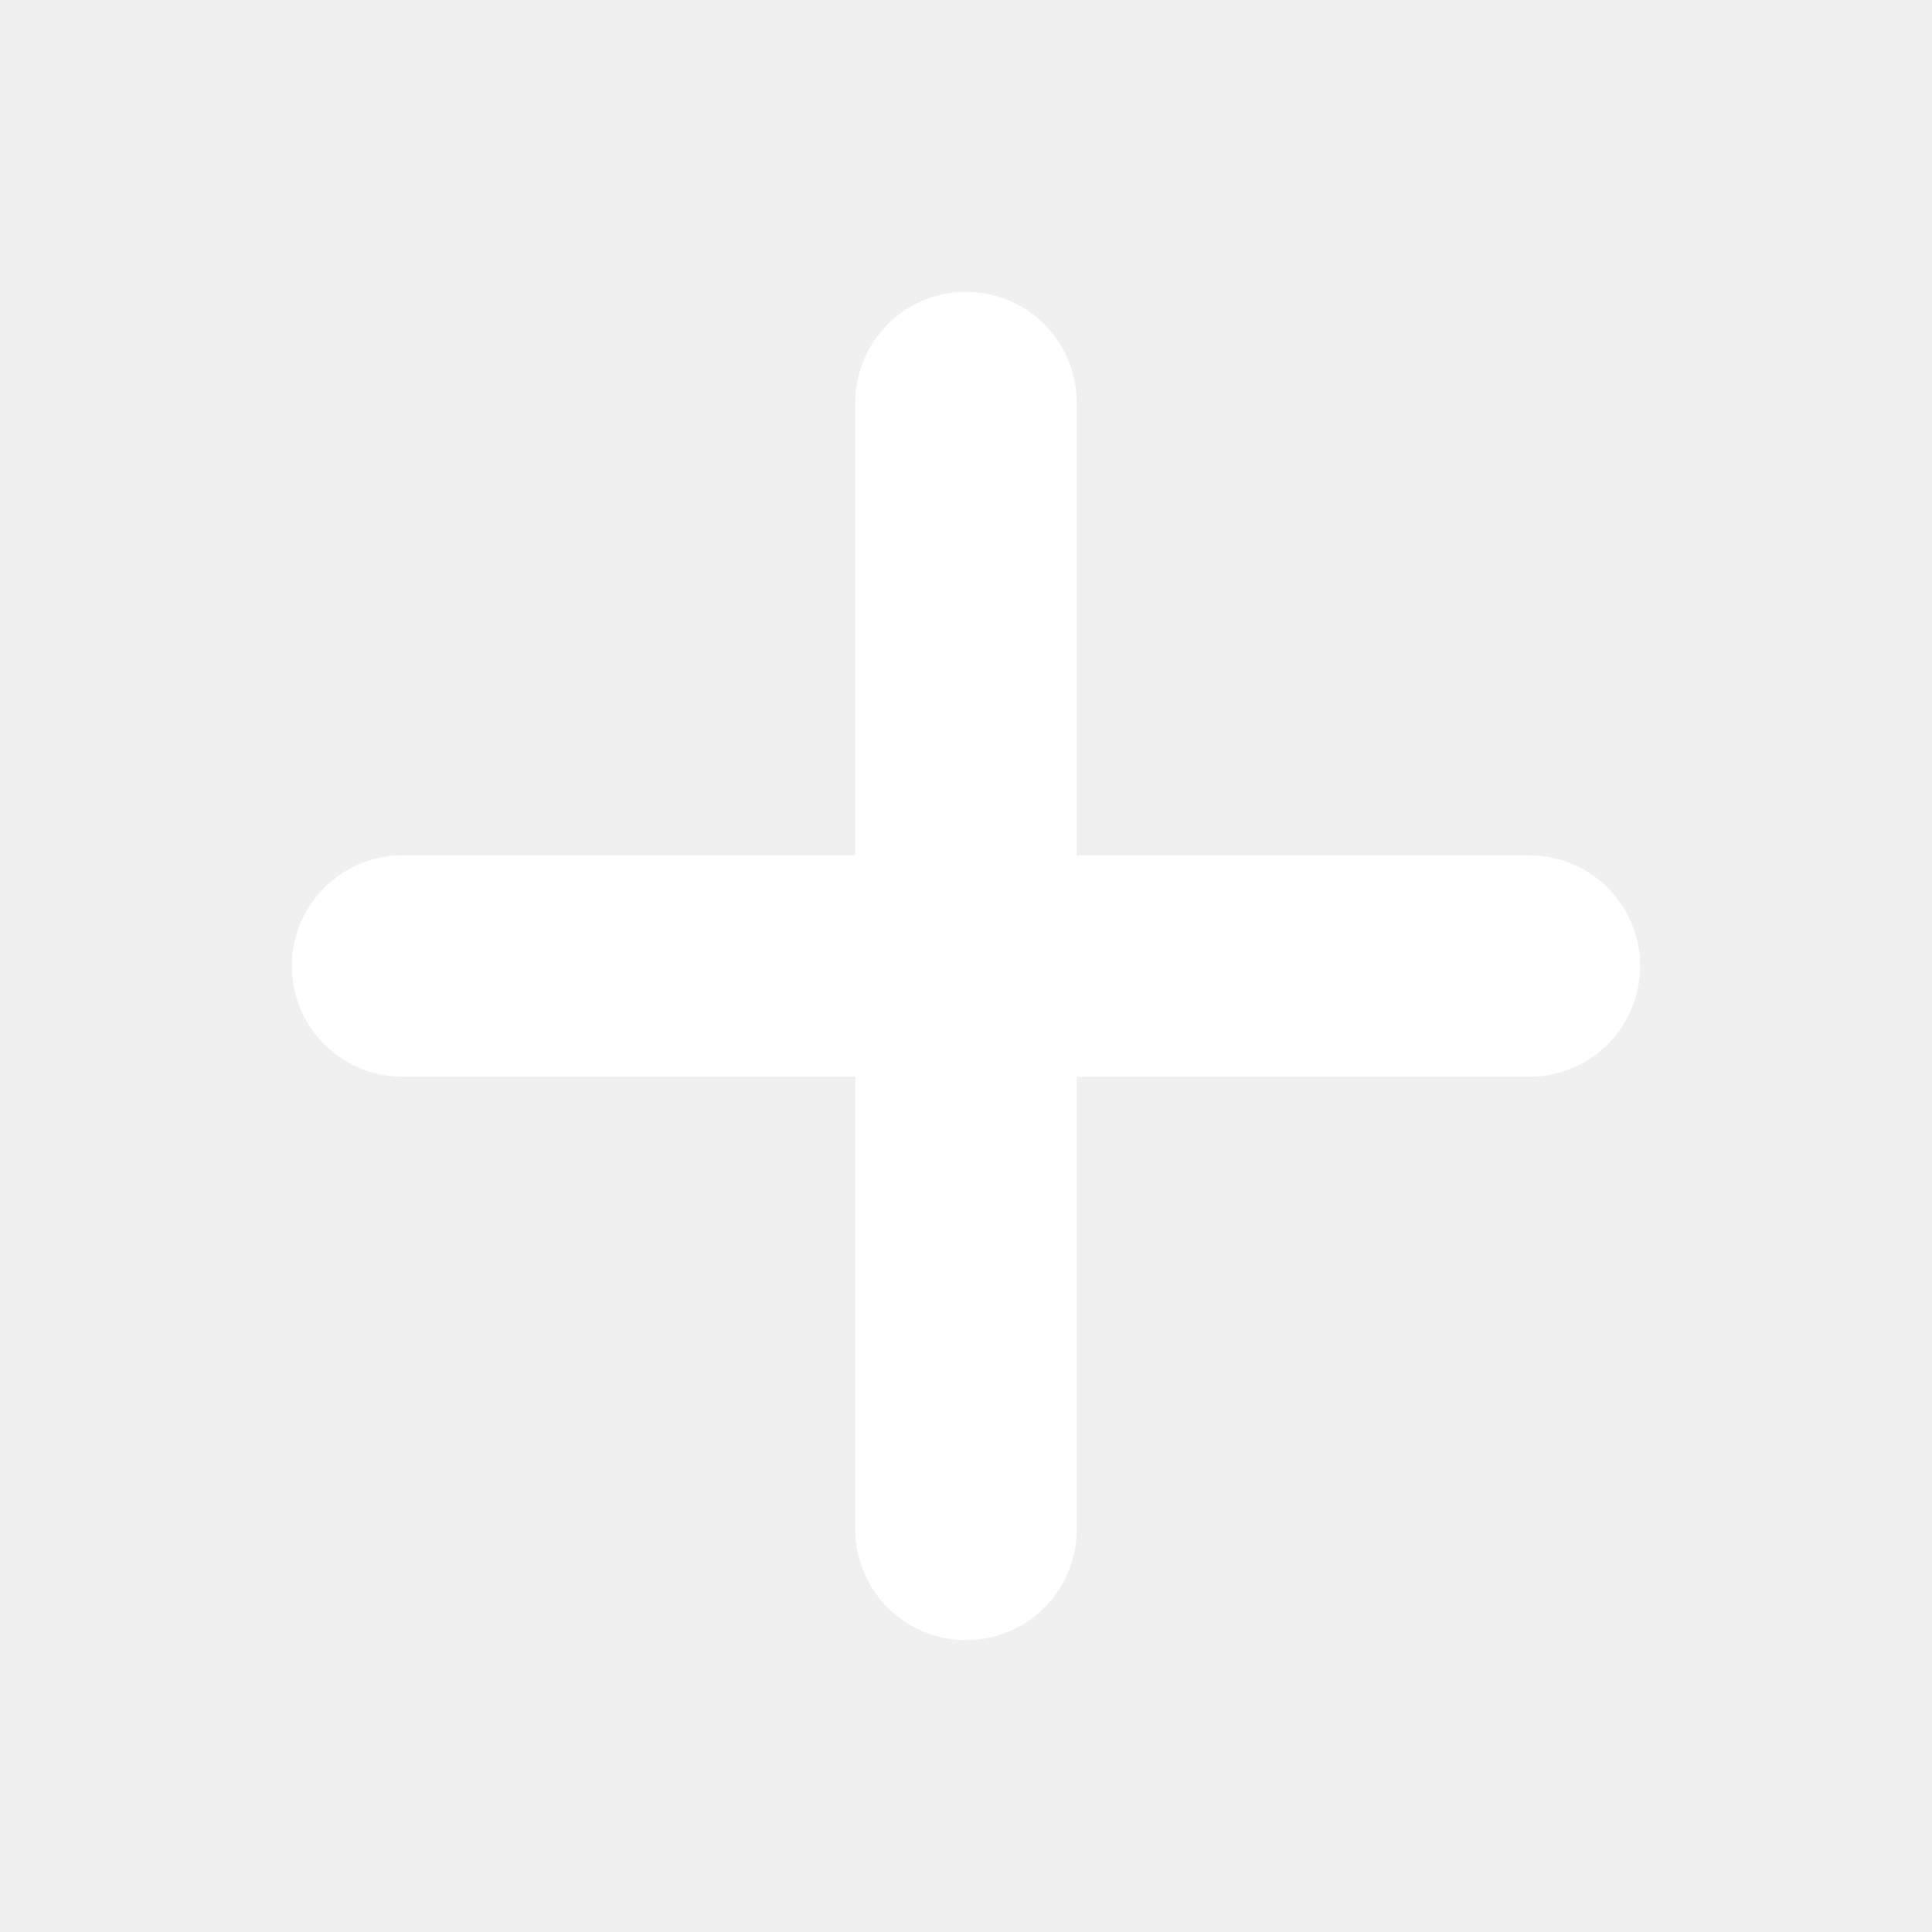
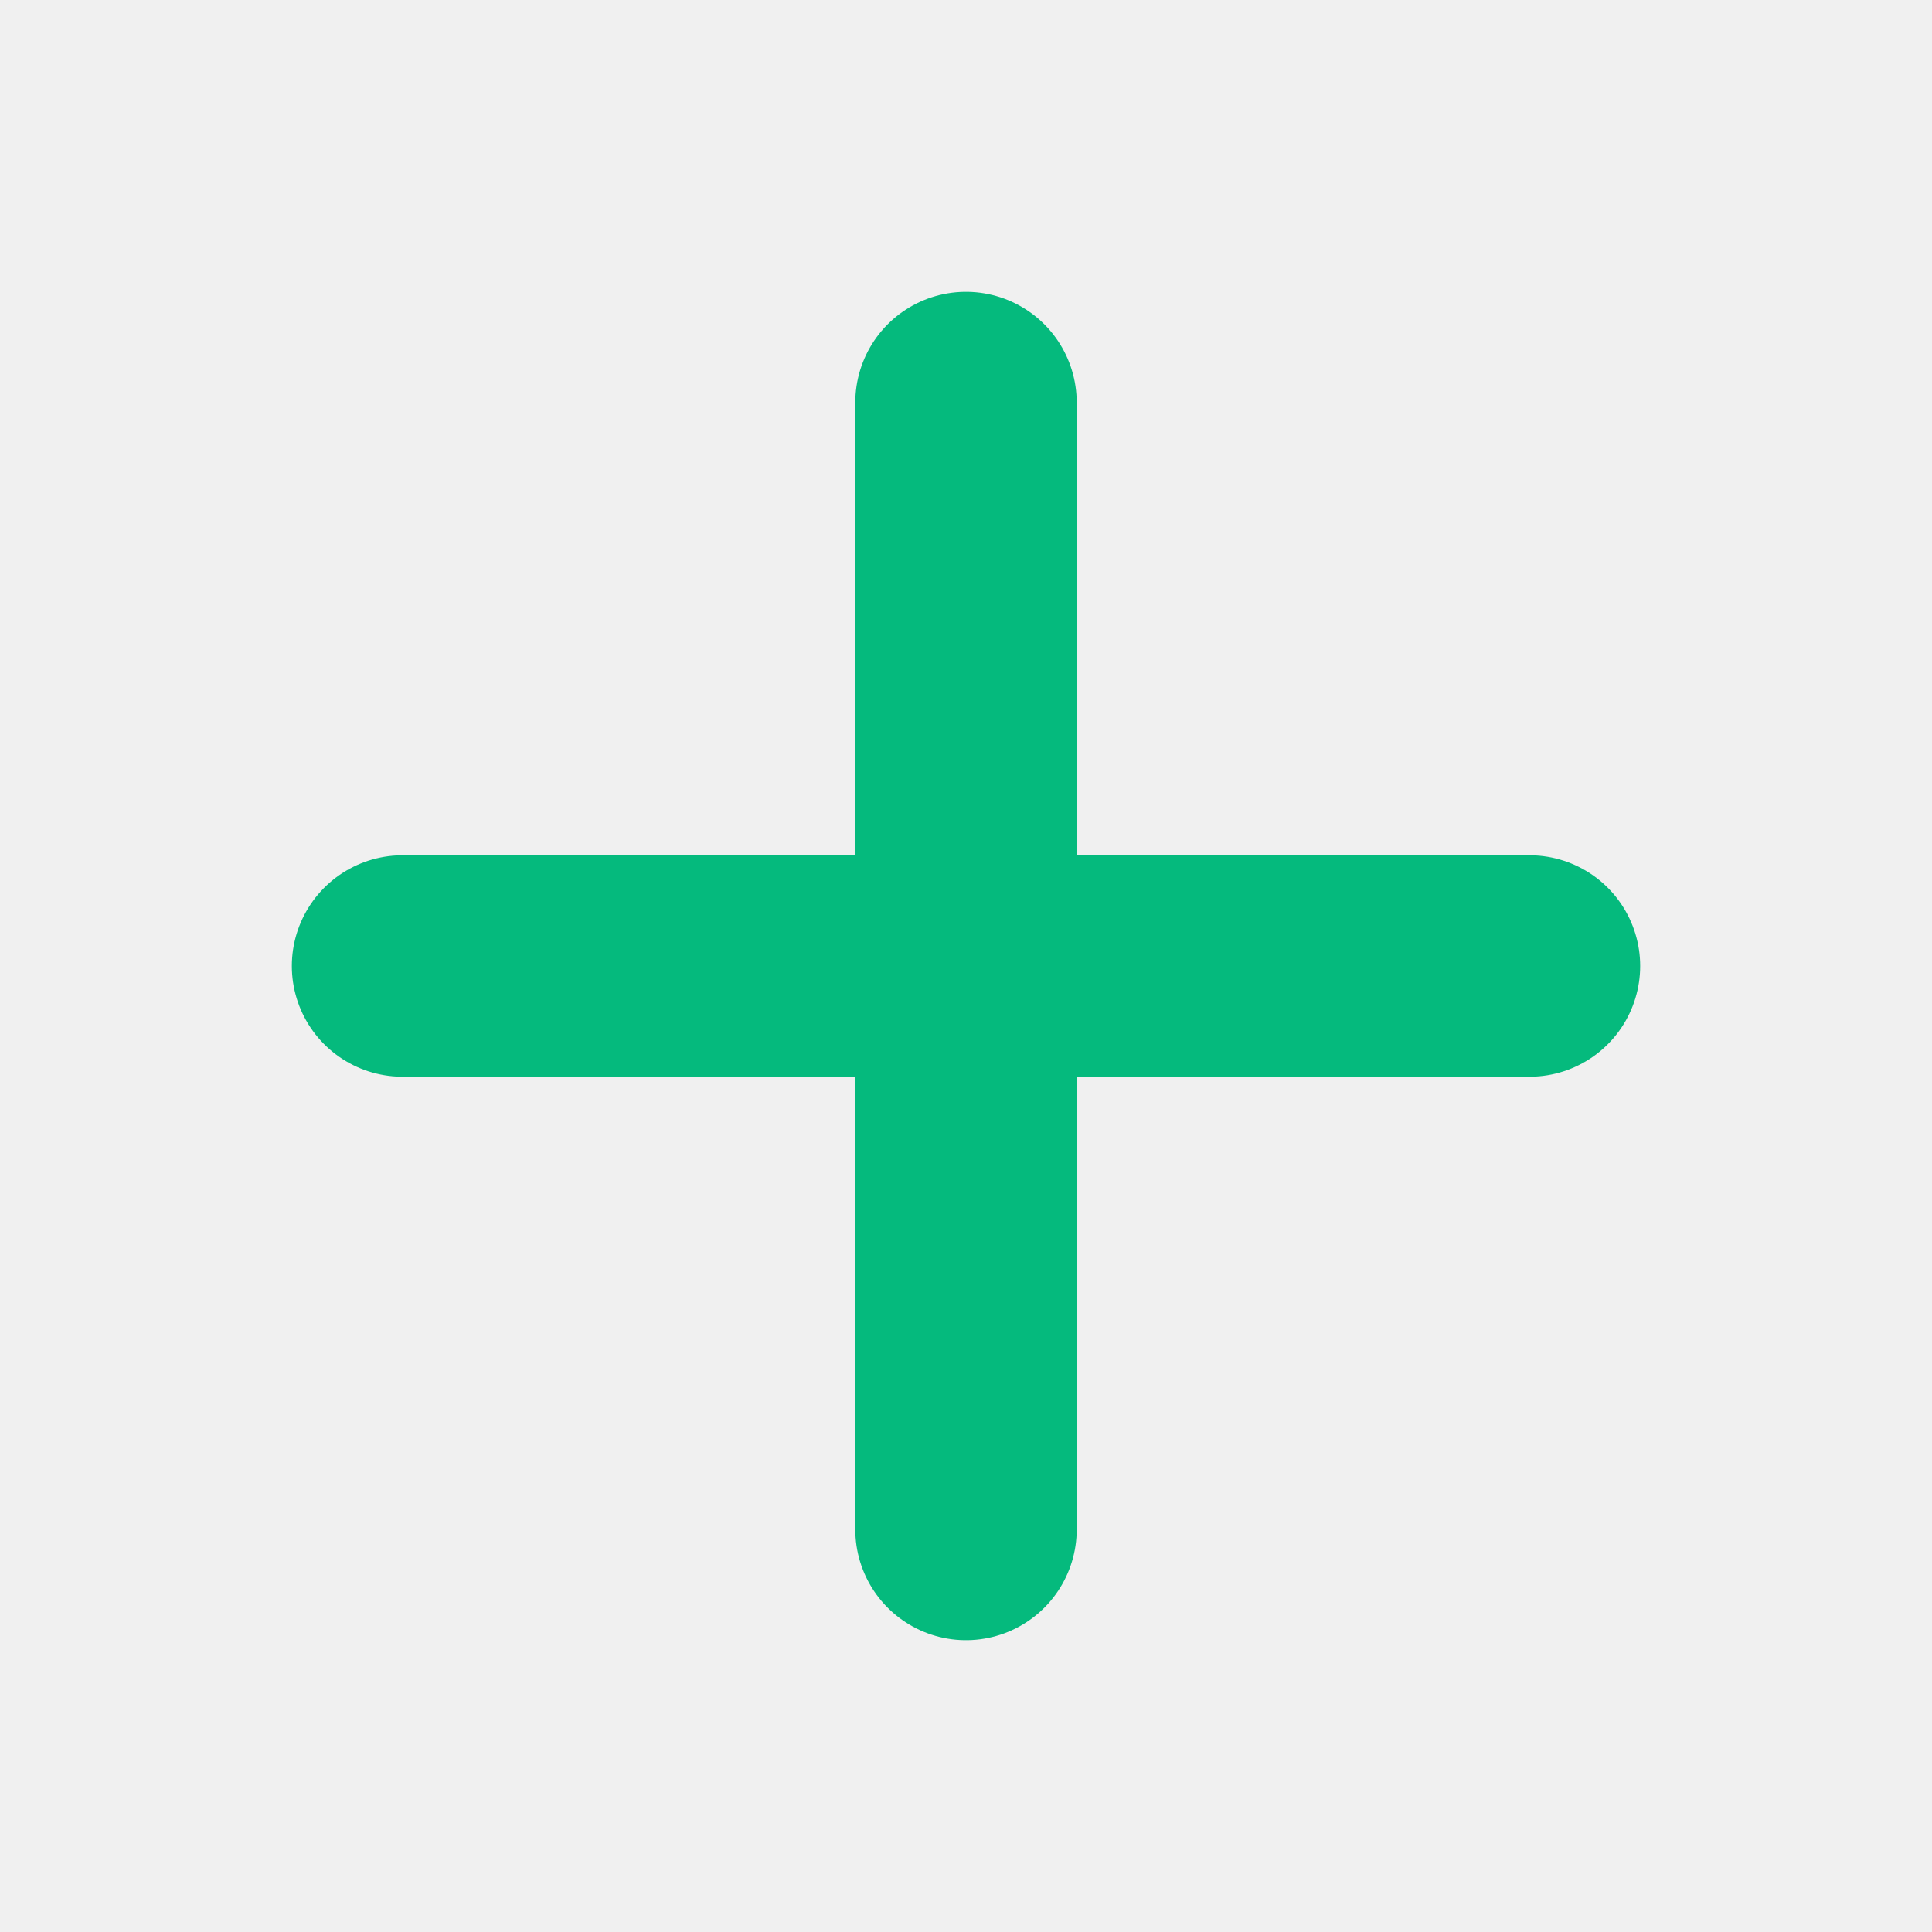
<svg xmlns="http://www.w3.org/2000/svg" preserveAspectRatio="none" overflow="visible" style="display: block;" width="20" height="20" viewBox="0 0 20 20" fill="none">
  <g id="Plus icon">
-     <path id="Vector" d="M10 4.167V15.833M4.167 10H15.833" stroke="white" stroke-width="2.292" stroke-linecap="round" />
+     <path id="Vector" d="M10 4.167V15.833M4.167 10H15.833" stroke="#05BA7D" stroke-width="2.292" stroke-linecap="round" />
  </g>
</svg>
